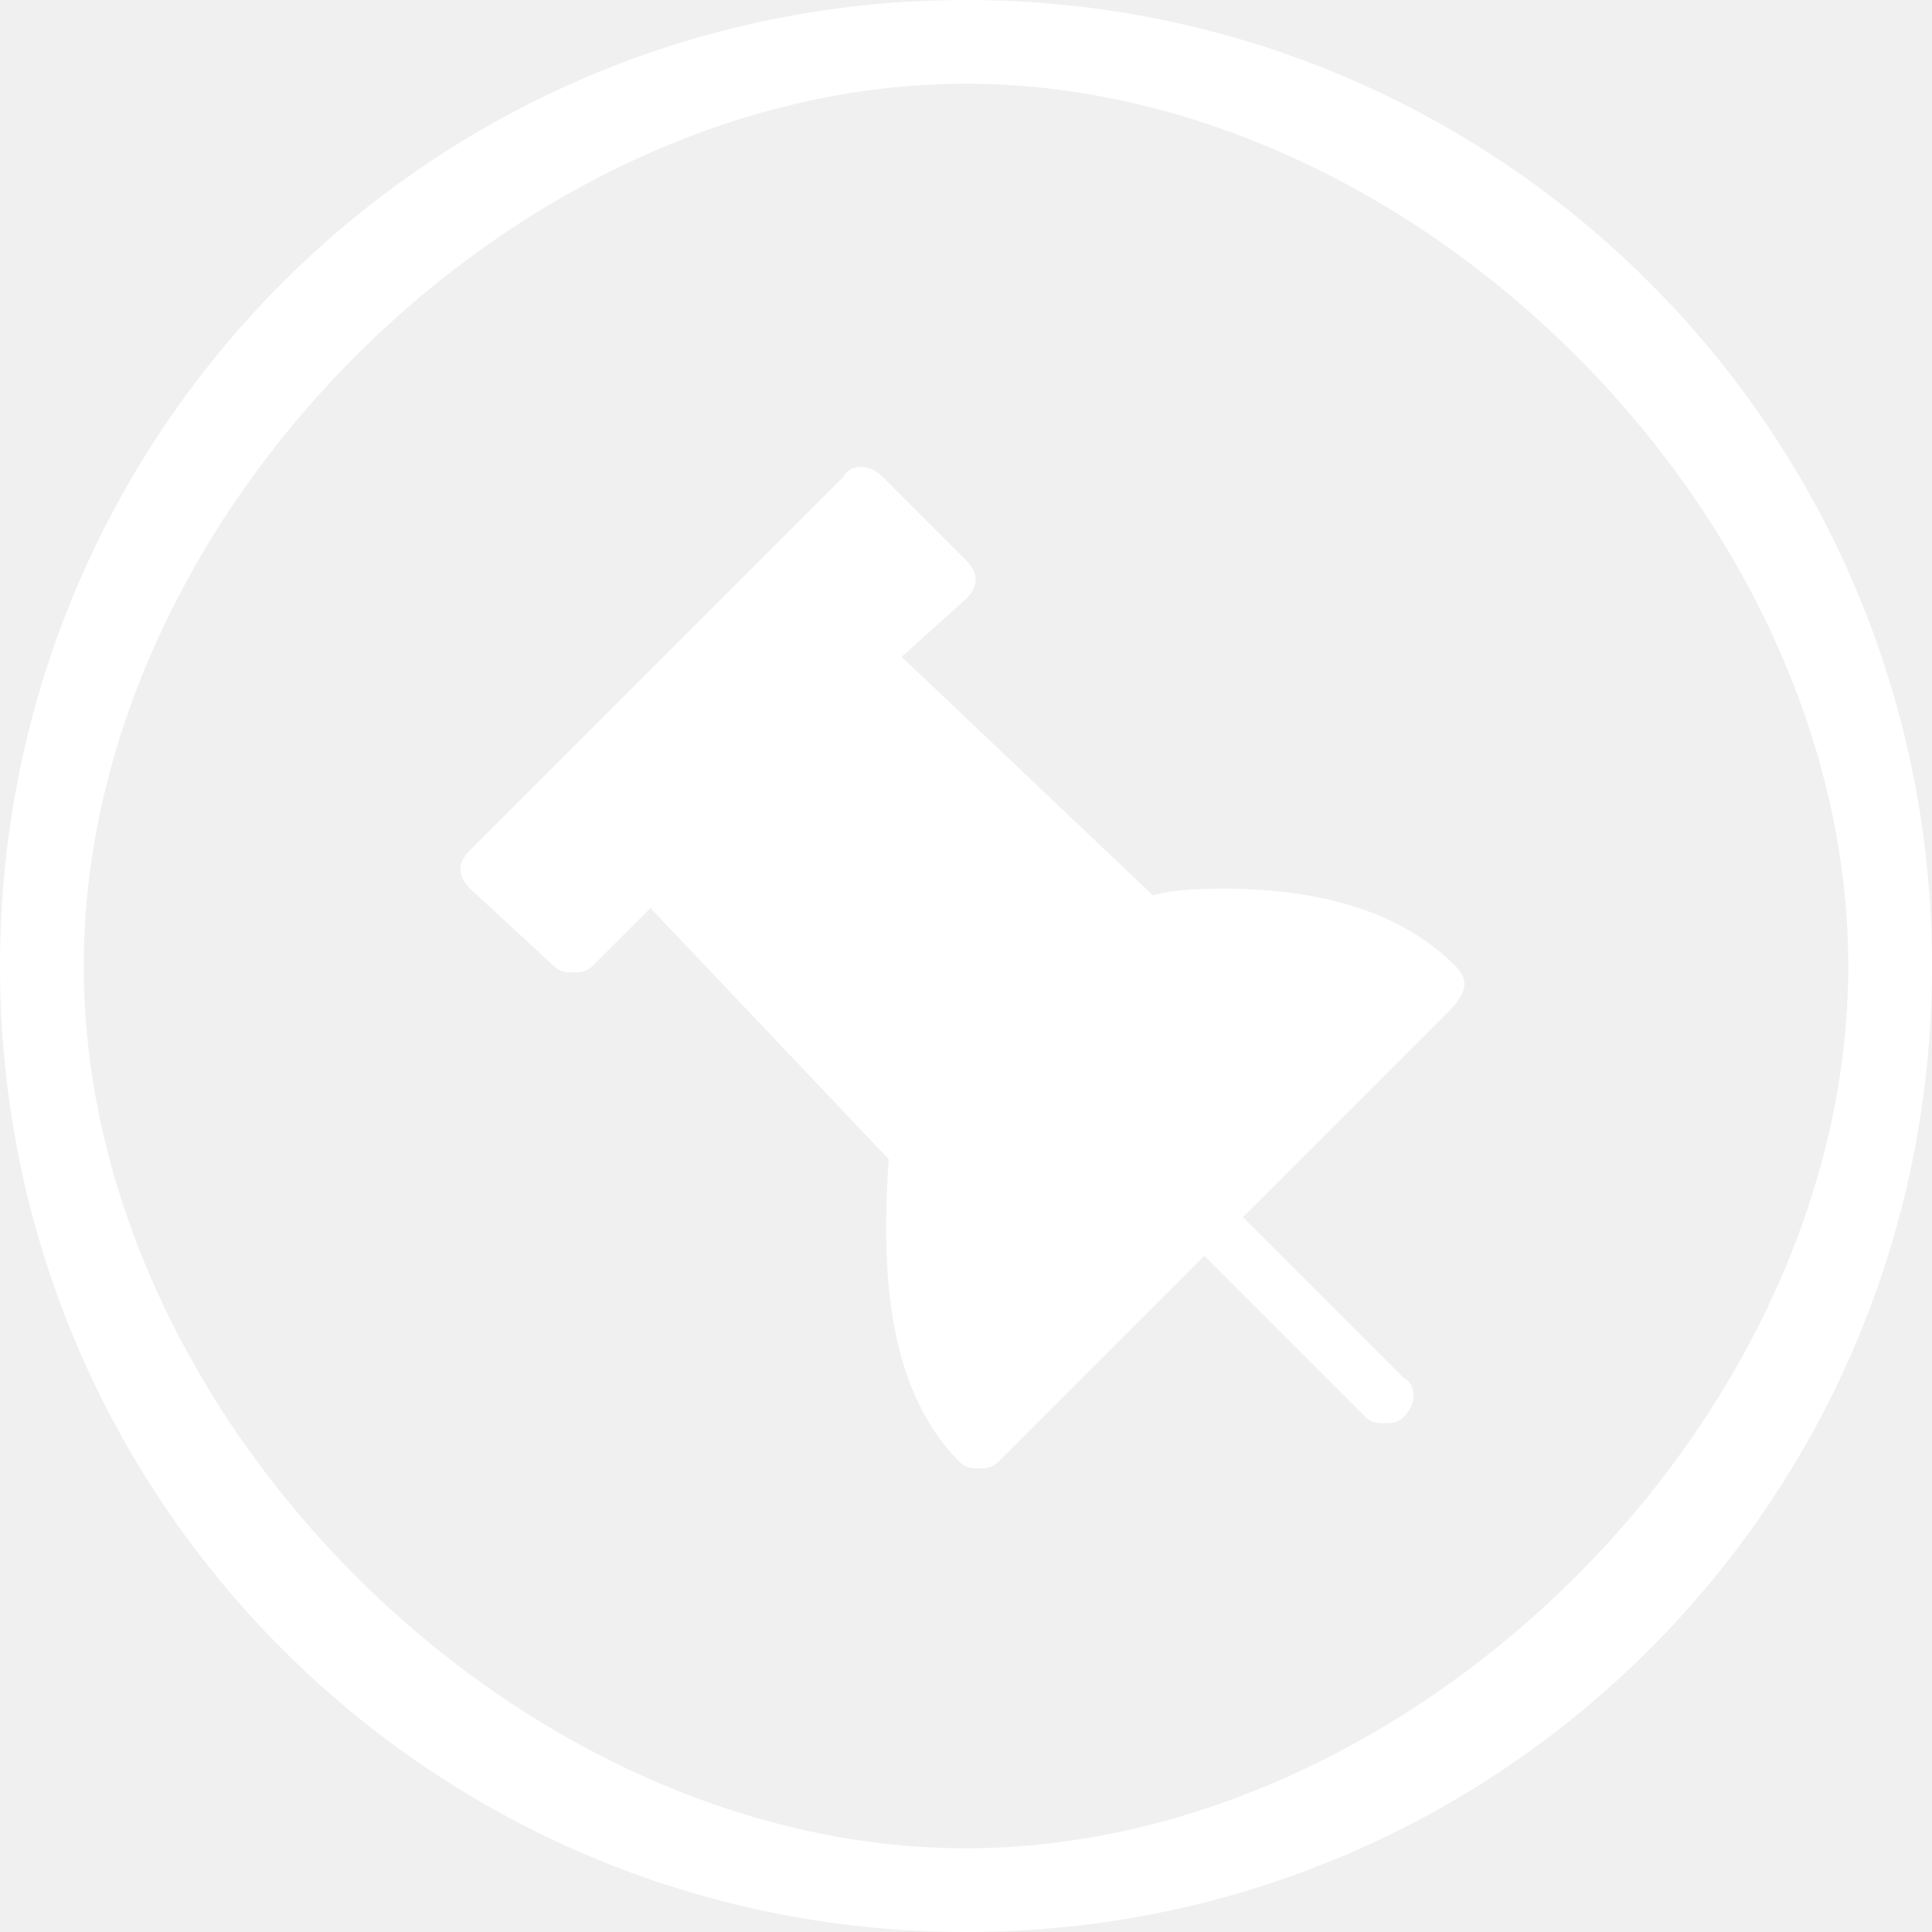
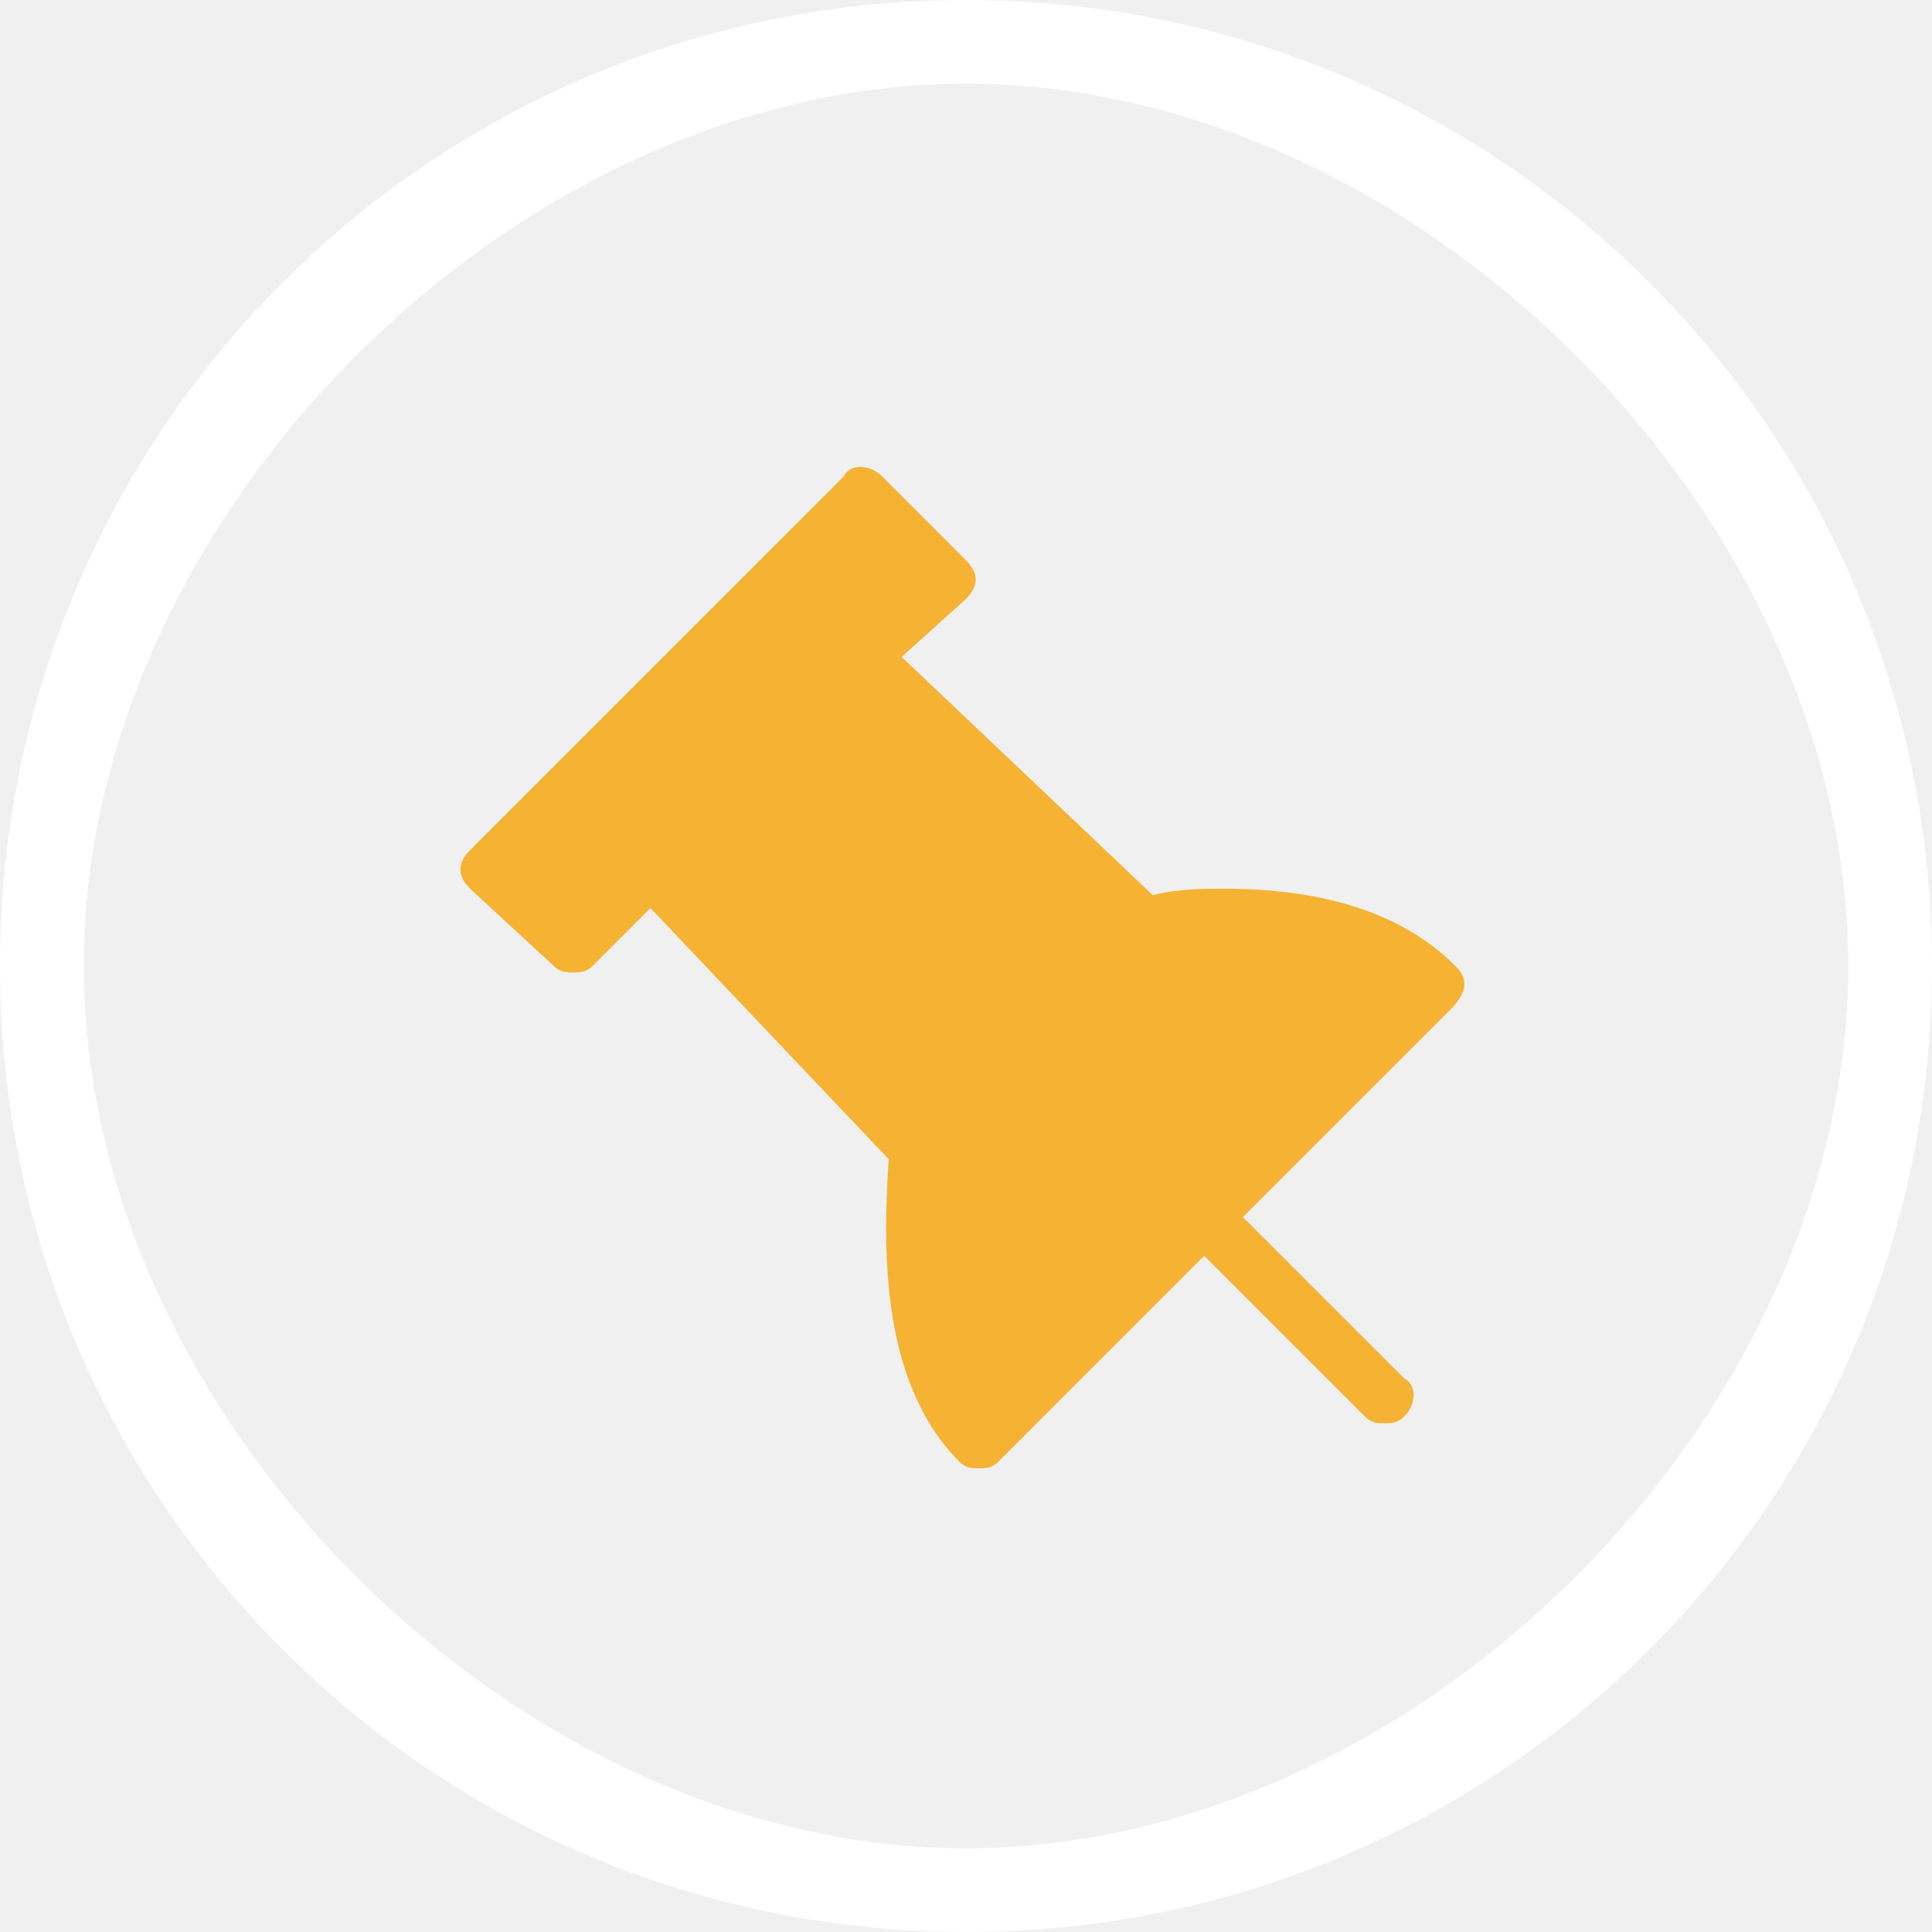
- <svg xmlns="http://www.w3.org/2000/svg" version="1.1" id="Layer_1" x="0px" y="0px" viewBox="0 0 30 30" style="enable-background:new 0 0 30 30;" xml:space="preserve">
+ <svg xmlns="http://www.w3.org/2000/svg" version="1.1" id="Layer_1" x="0px" y="0px" viewBox="-34 136 30 30" style="enable-background:new -34 136 30 30;" xml:space="preserve">
  <style type="text/css">
- 	.st0{fill:#FFFFFF;}
+ 	.st0{fill:#F5B233;}
+ 	.st1{fill:#FFFFFF;}
</style>
-   <g>
-     <path class="st0" d="M22.6,15c-0.8-0.8-2-1.2-3.6-1.2c-0.3,0-0.7,0-1.1,0.1l-3.9-3.7L15,9.3c0.2-0.2,0.2-0.4,0-0.6l-1.3-1.3   c-0.2-0.2-0.5-0.2-0.6,0l-5.8,5.8c-0.2,0.2-0.2,0.4,0,0.6L8.6,15c0.1,0.1,0.2,0.1,0.3,0.1c0.1,0,0.2,0,0.3-0.1l0.9-0.9l3.7,3.9   c-0.1,1.5-0.1,3.5,1.1,4.7c0.1,0.1,0.2,0.1,0.3,0.1c0.1,0,0.2,0,0.3-0.1l3.2-3.2l2.5,2.5c0.1,0.1,0.2,0.1,0.3,0.1   c0.1,0,0.2,0,0.3-0.1c0.2-0.2,0.2-0.5,0-0.6l-2.5-2.5l3.2-3.2C22.8,15.4,22.8,15.2,22.6,15z M10.2,13 M15,0C6.7,0,0,6.7,0,15   s6.7,15,15,15s15-6.7,15-15S23.3,0,15,0z M15,28.7C8,28.7,1.3,22,1.3,15S8,1.3,15,1.3S28.7,8,28.7,15S22,28.7,15,28.7z" />
-   </g>
+   <path class="st0" d="M-11.4,151c-0.8-0.8-2-1.2-3.6-1.2c-0.3,0-0.7,0-1.1,0.1l-3.9-3.7l1-0.9c0.2-0.2,0.2-0.4,0-0.6l-1.3-1.3  c-0.2-0.2-0.5-0.2-0.6,0l-5.8,5.8c-0.2,0.2-0.2,0.4,0,0.6l1.3,1.2c0.1,0.1,0.2,0.1,0.3,0.1c0.1,0,0.2,0,0.3-0.1l0.9-0.9l3.7,3.9  c-0.1,1.5-0.1,3.5,1.1,4.7c0.1,0.1,0.2,0.1,0.3,0.1s0.2,0,0.3-0.1l3.2-3.2l2.5,2.5c0.1,0.1,0.2,0.1,0.3,0.1c0.1,0,0.2,0,0.3-0.1  c0.2-0.2,0.2-0.5,0-0.6l-2.5-2.5l3.2-3.2C-11.2,151.4-11.2,151.2-11.4,151z" />
+   <path class="st1" d="M-19,136c-8.3,0-15,6.7-15,15s6.7,15,15,15s15-6.7,15-15S-10.7,136-19,136z M-19,164.7c-7,0-13.7-6.7-13.7-13.7  s6.7-13.7,13.7-13.7S-5.3,144-5.3,151S-12,164.7-19,164.7z" />
</svg>
